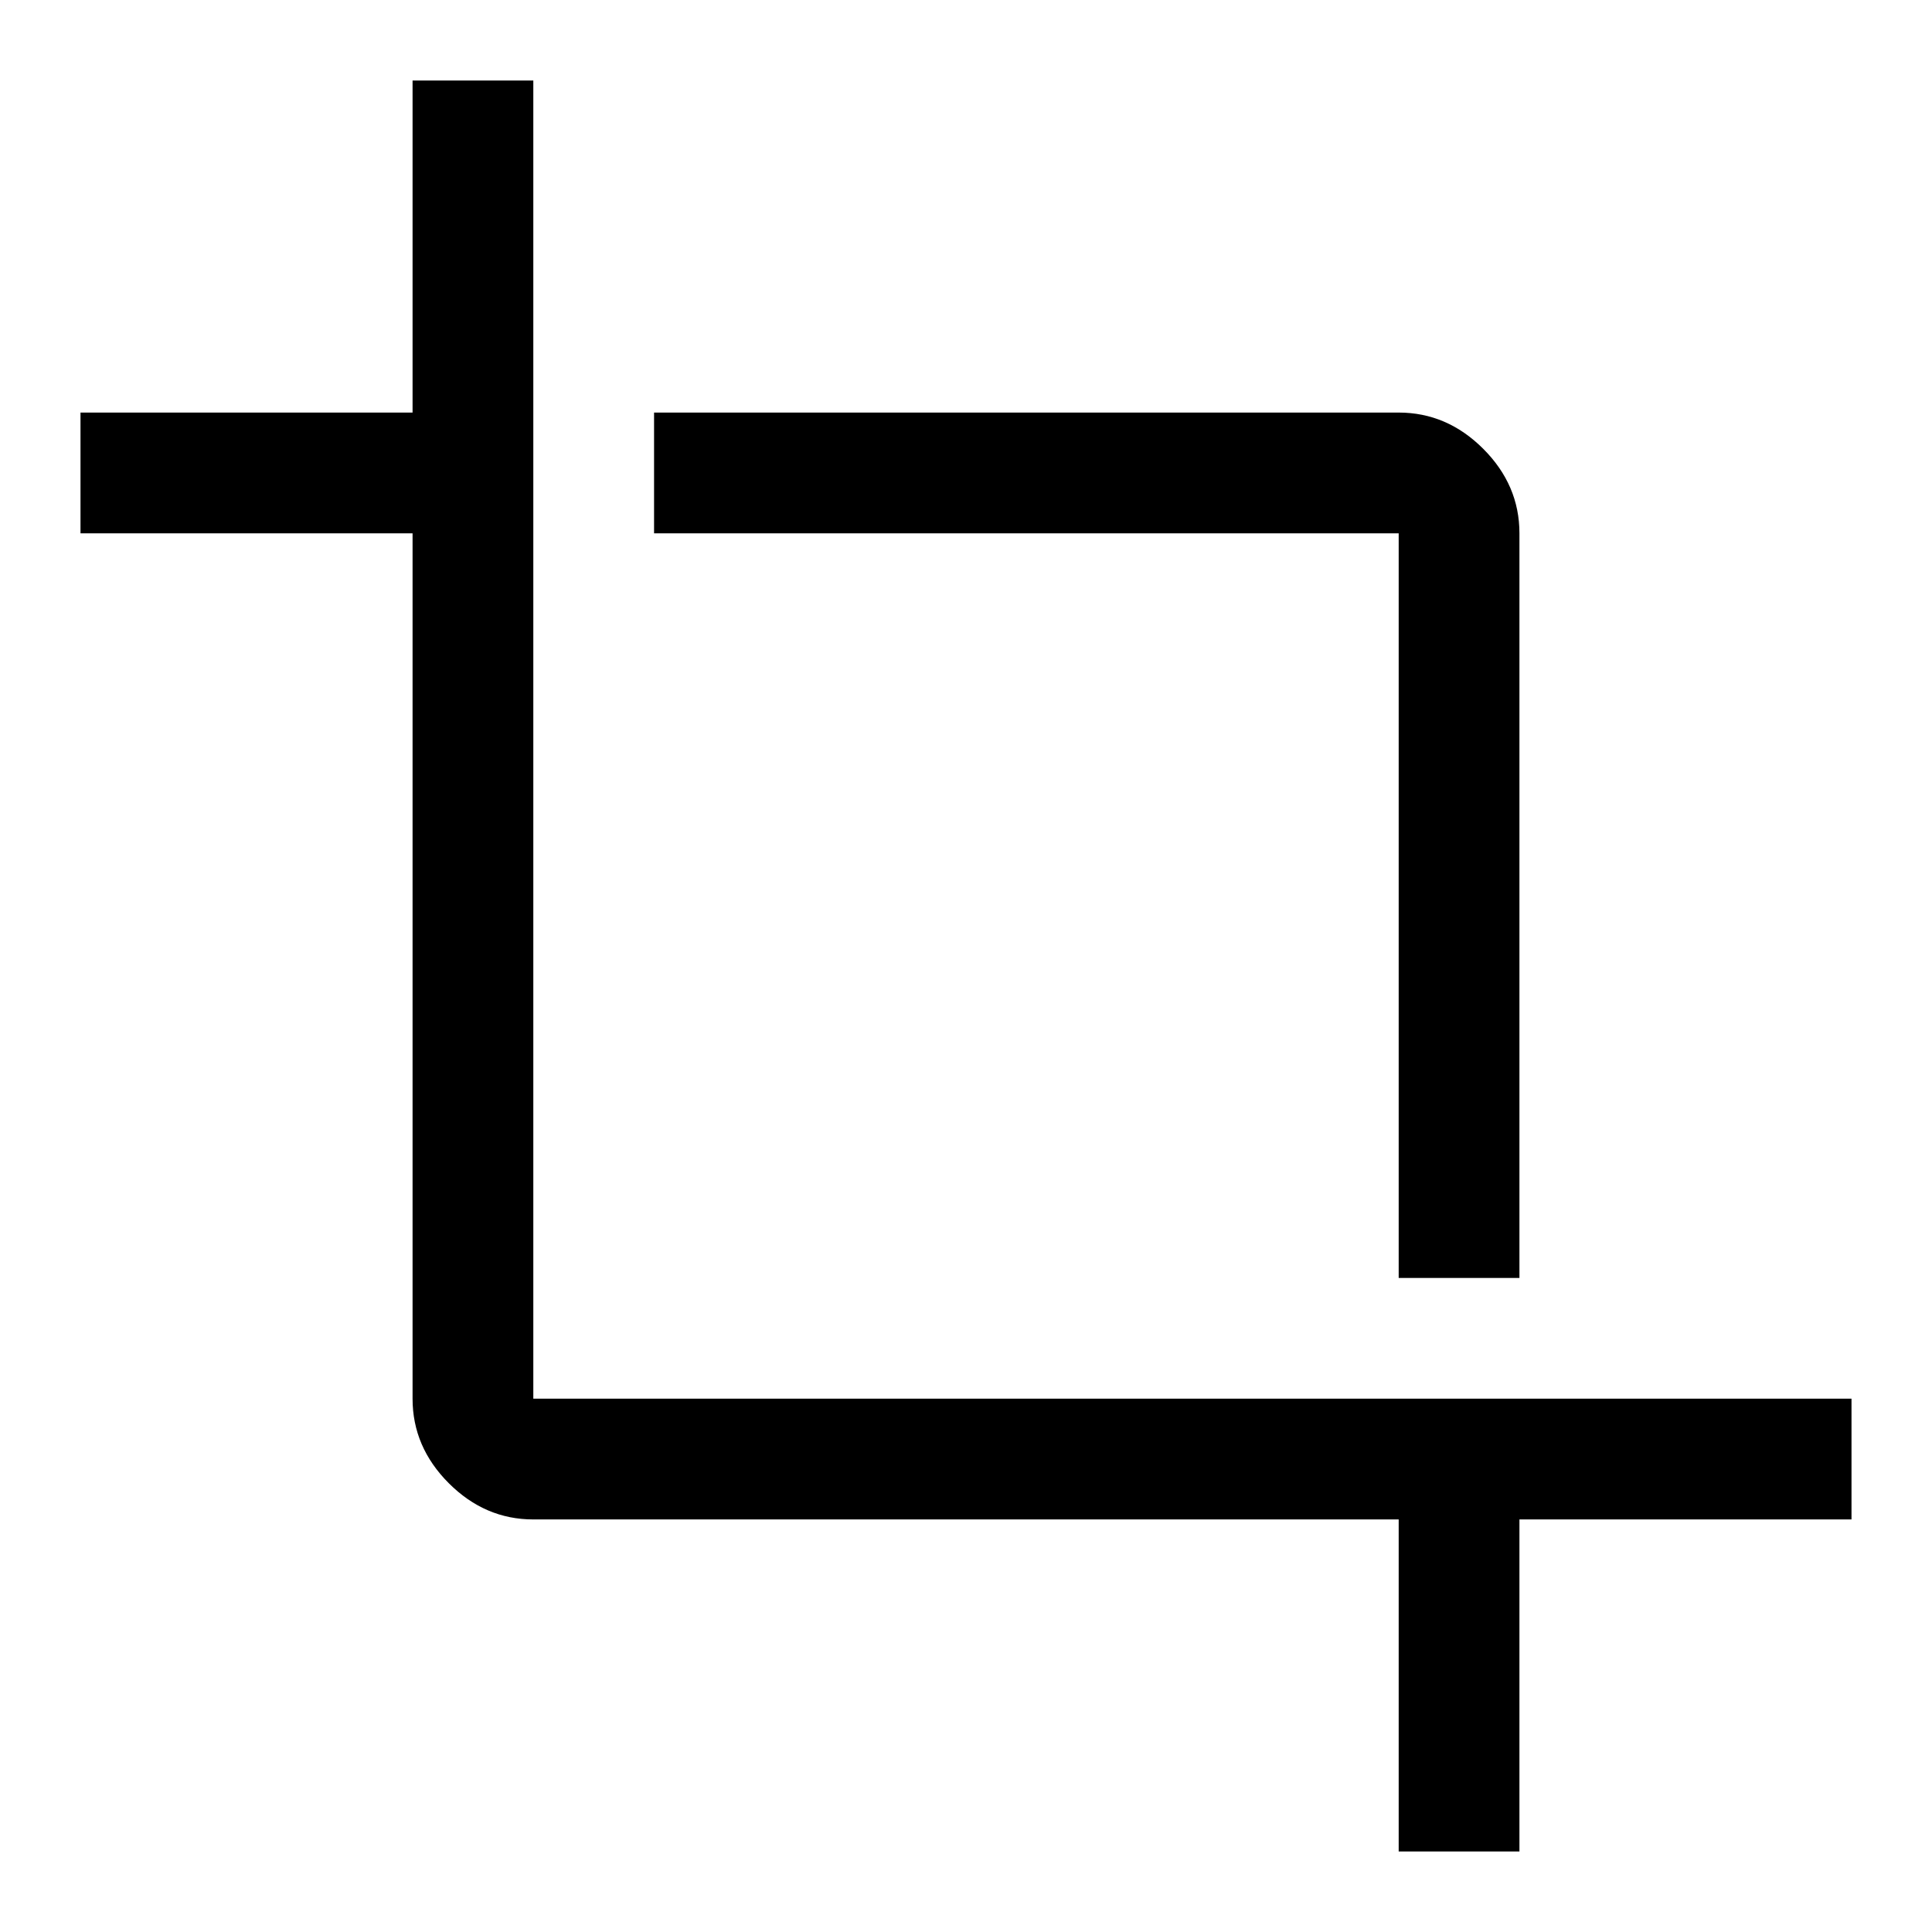
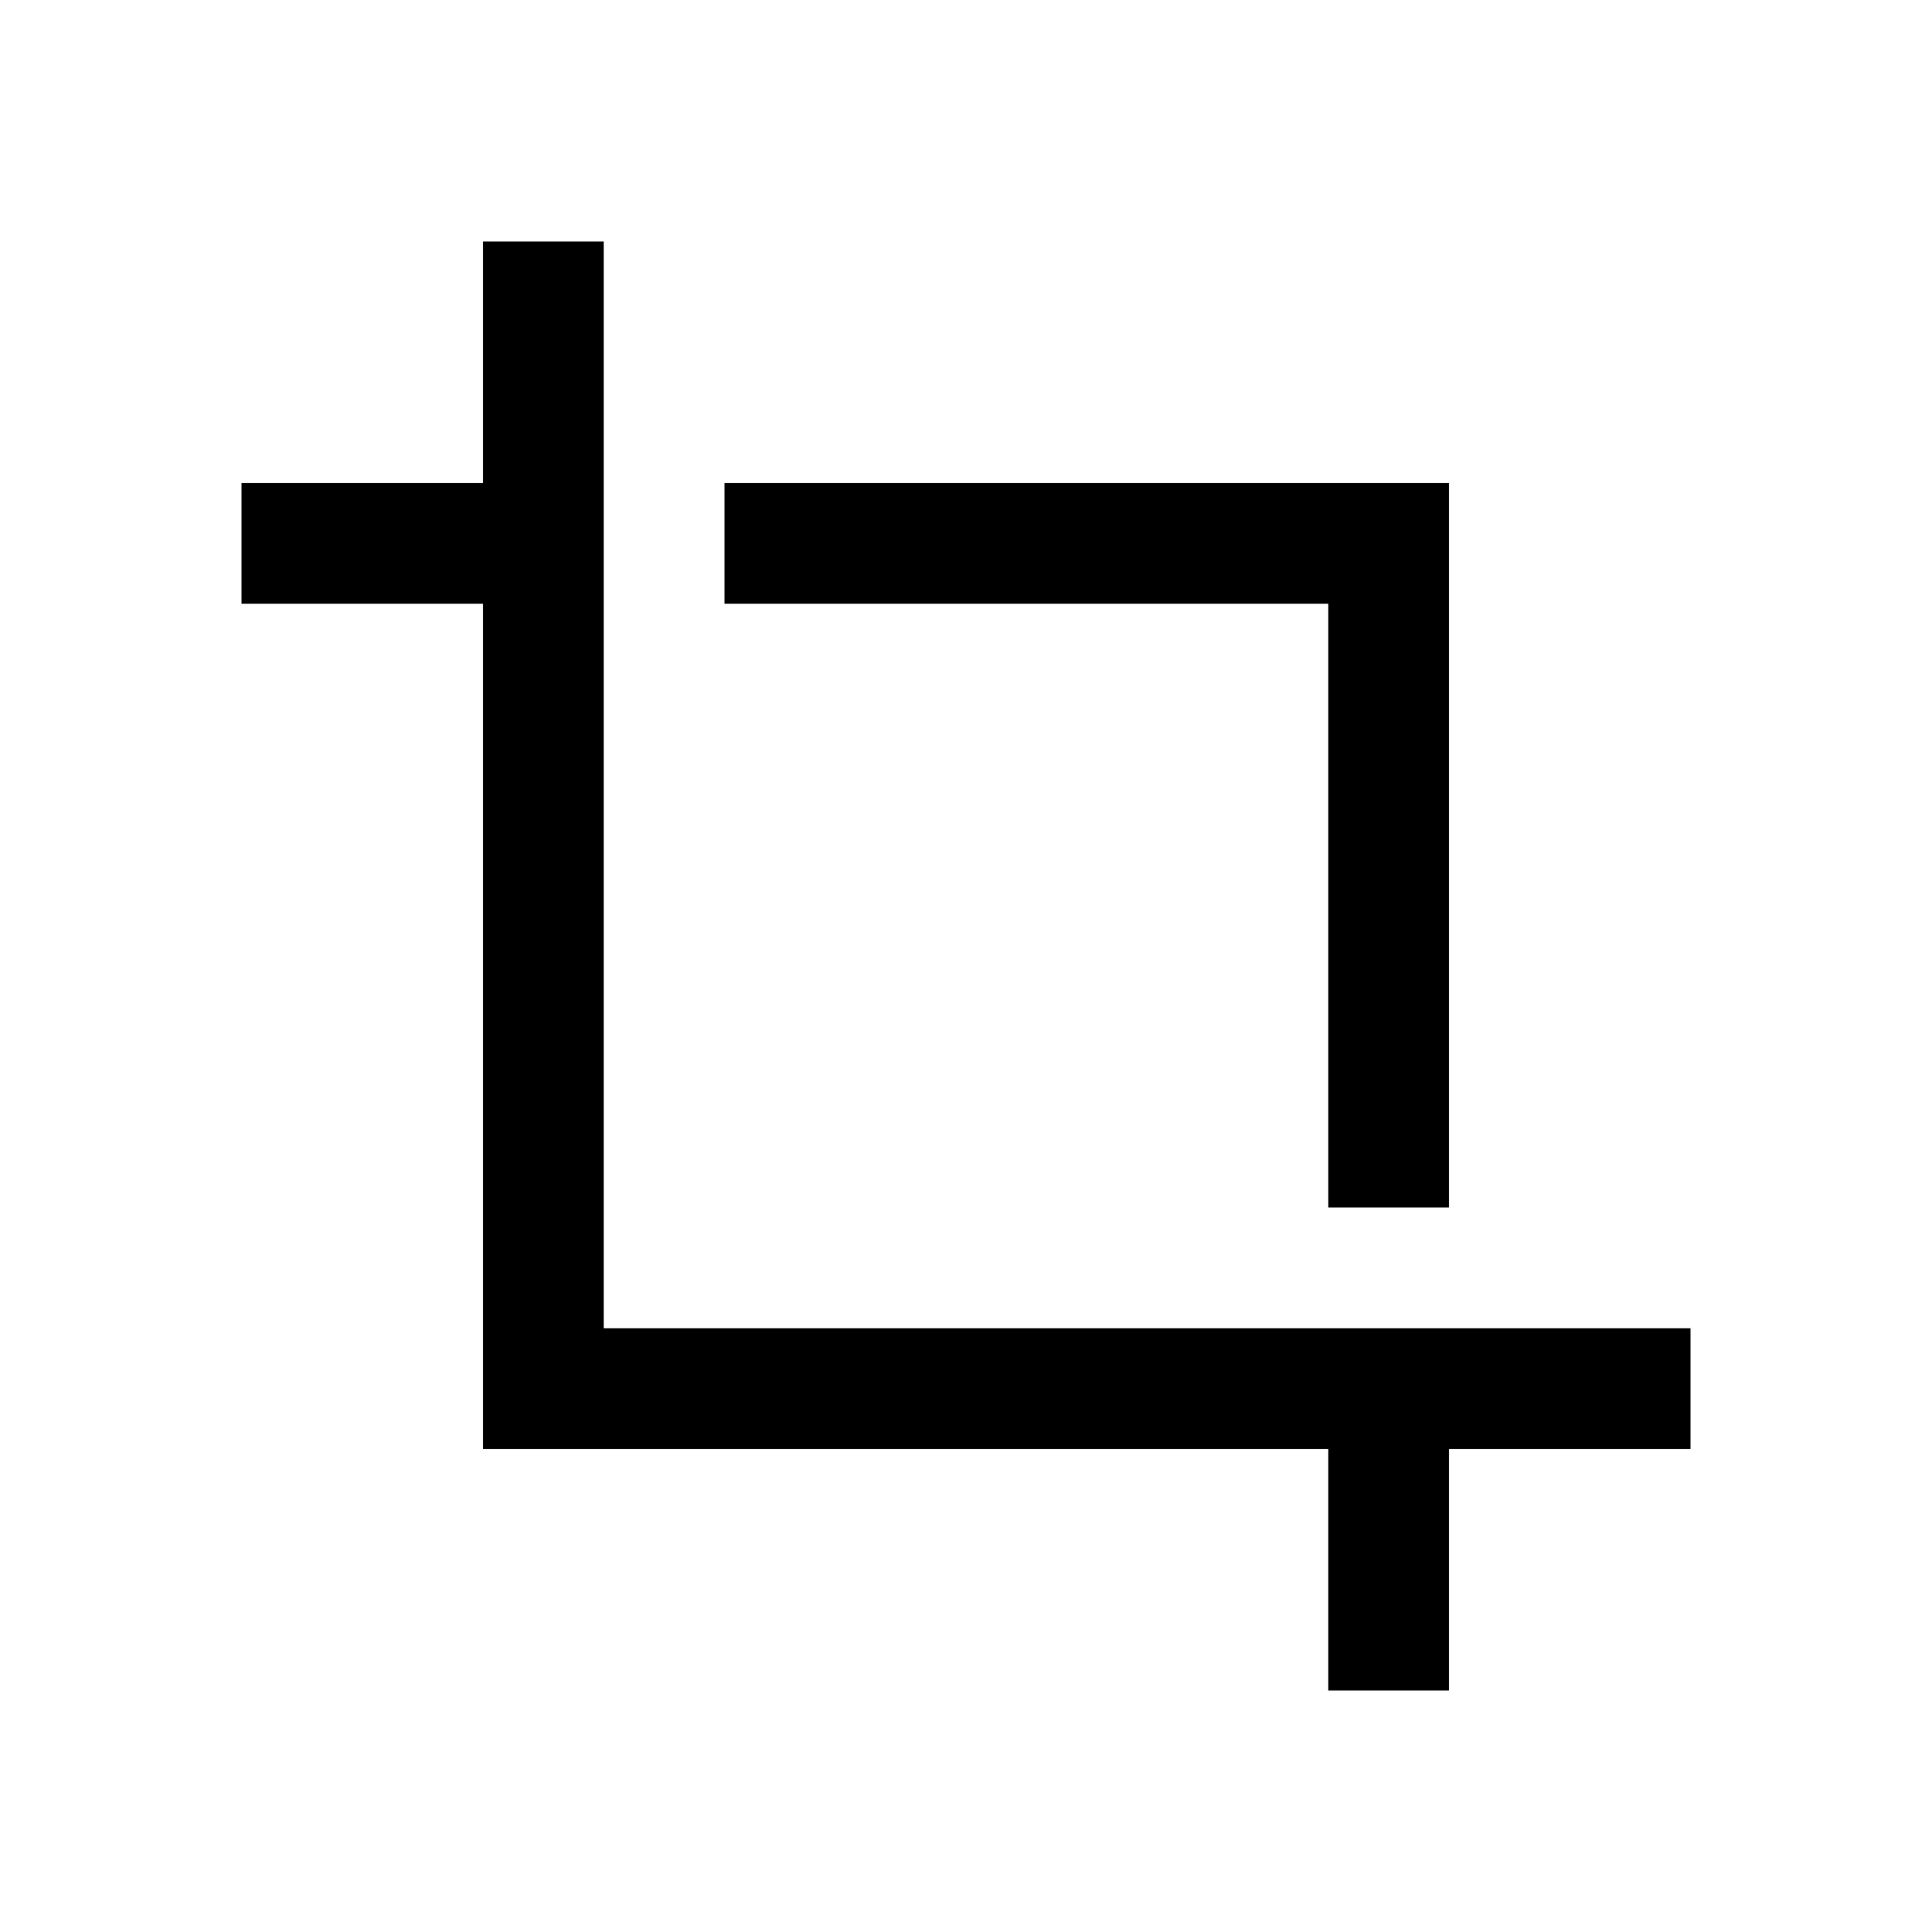
- <svg xmlns="http://www.w3.org/2000/svg" height="48" width="48">
-   <path d="M34.75 46v-8.25h-21.5q-1.2 0-2.1-.9-.9-.9-.9-2.1v-21.5H2v-3h8.25V2h3v32.75H46v3h-8.25V46Zm0-14.25v-18.5h-18.5v-3h18.5q1.2 0 2.1.9.9.9.9 2.1v18.5Z" />
+ <svg xmlns="http://www.w3.org/2000/svg" viewBox="0 0 32 32">
+   <path d="M 8 4 L 8 8 L 4 8 L 4 10 L 8 10 L 8 24 L 22 24 L 22 28 L 24 28 L 24 24 L 28 24 L 28 22 L 22 22 L 11.438 22 L 10 22 L 10 20.562 L 10 10 L 10 4 L 8 4 z M 12 8 L 12 10 L 22 10 L 22 20 L 24 20 L 24 8 L 12 8 z" />
</svg>
